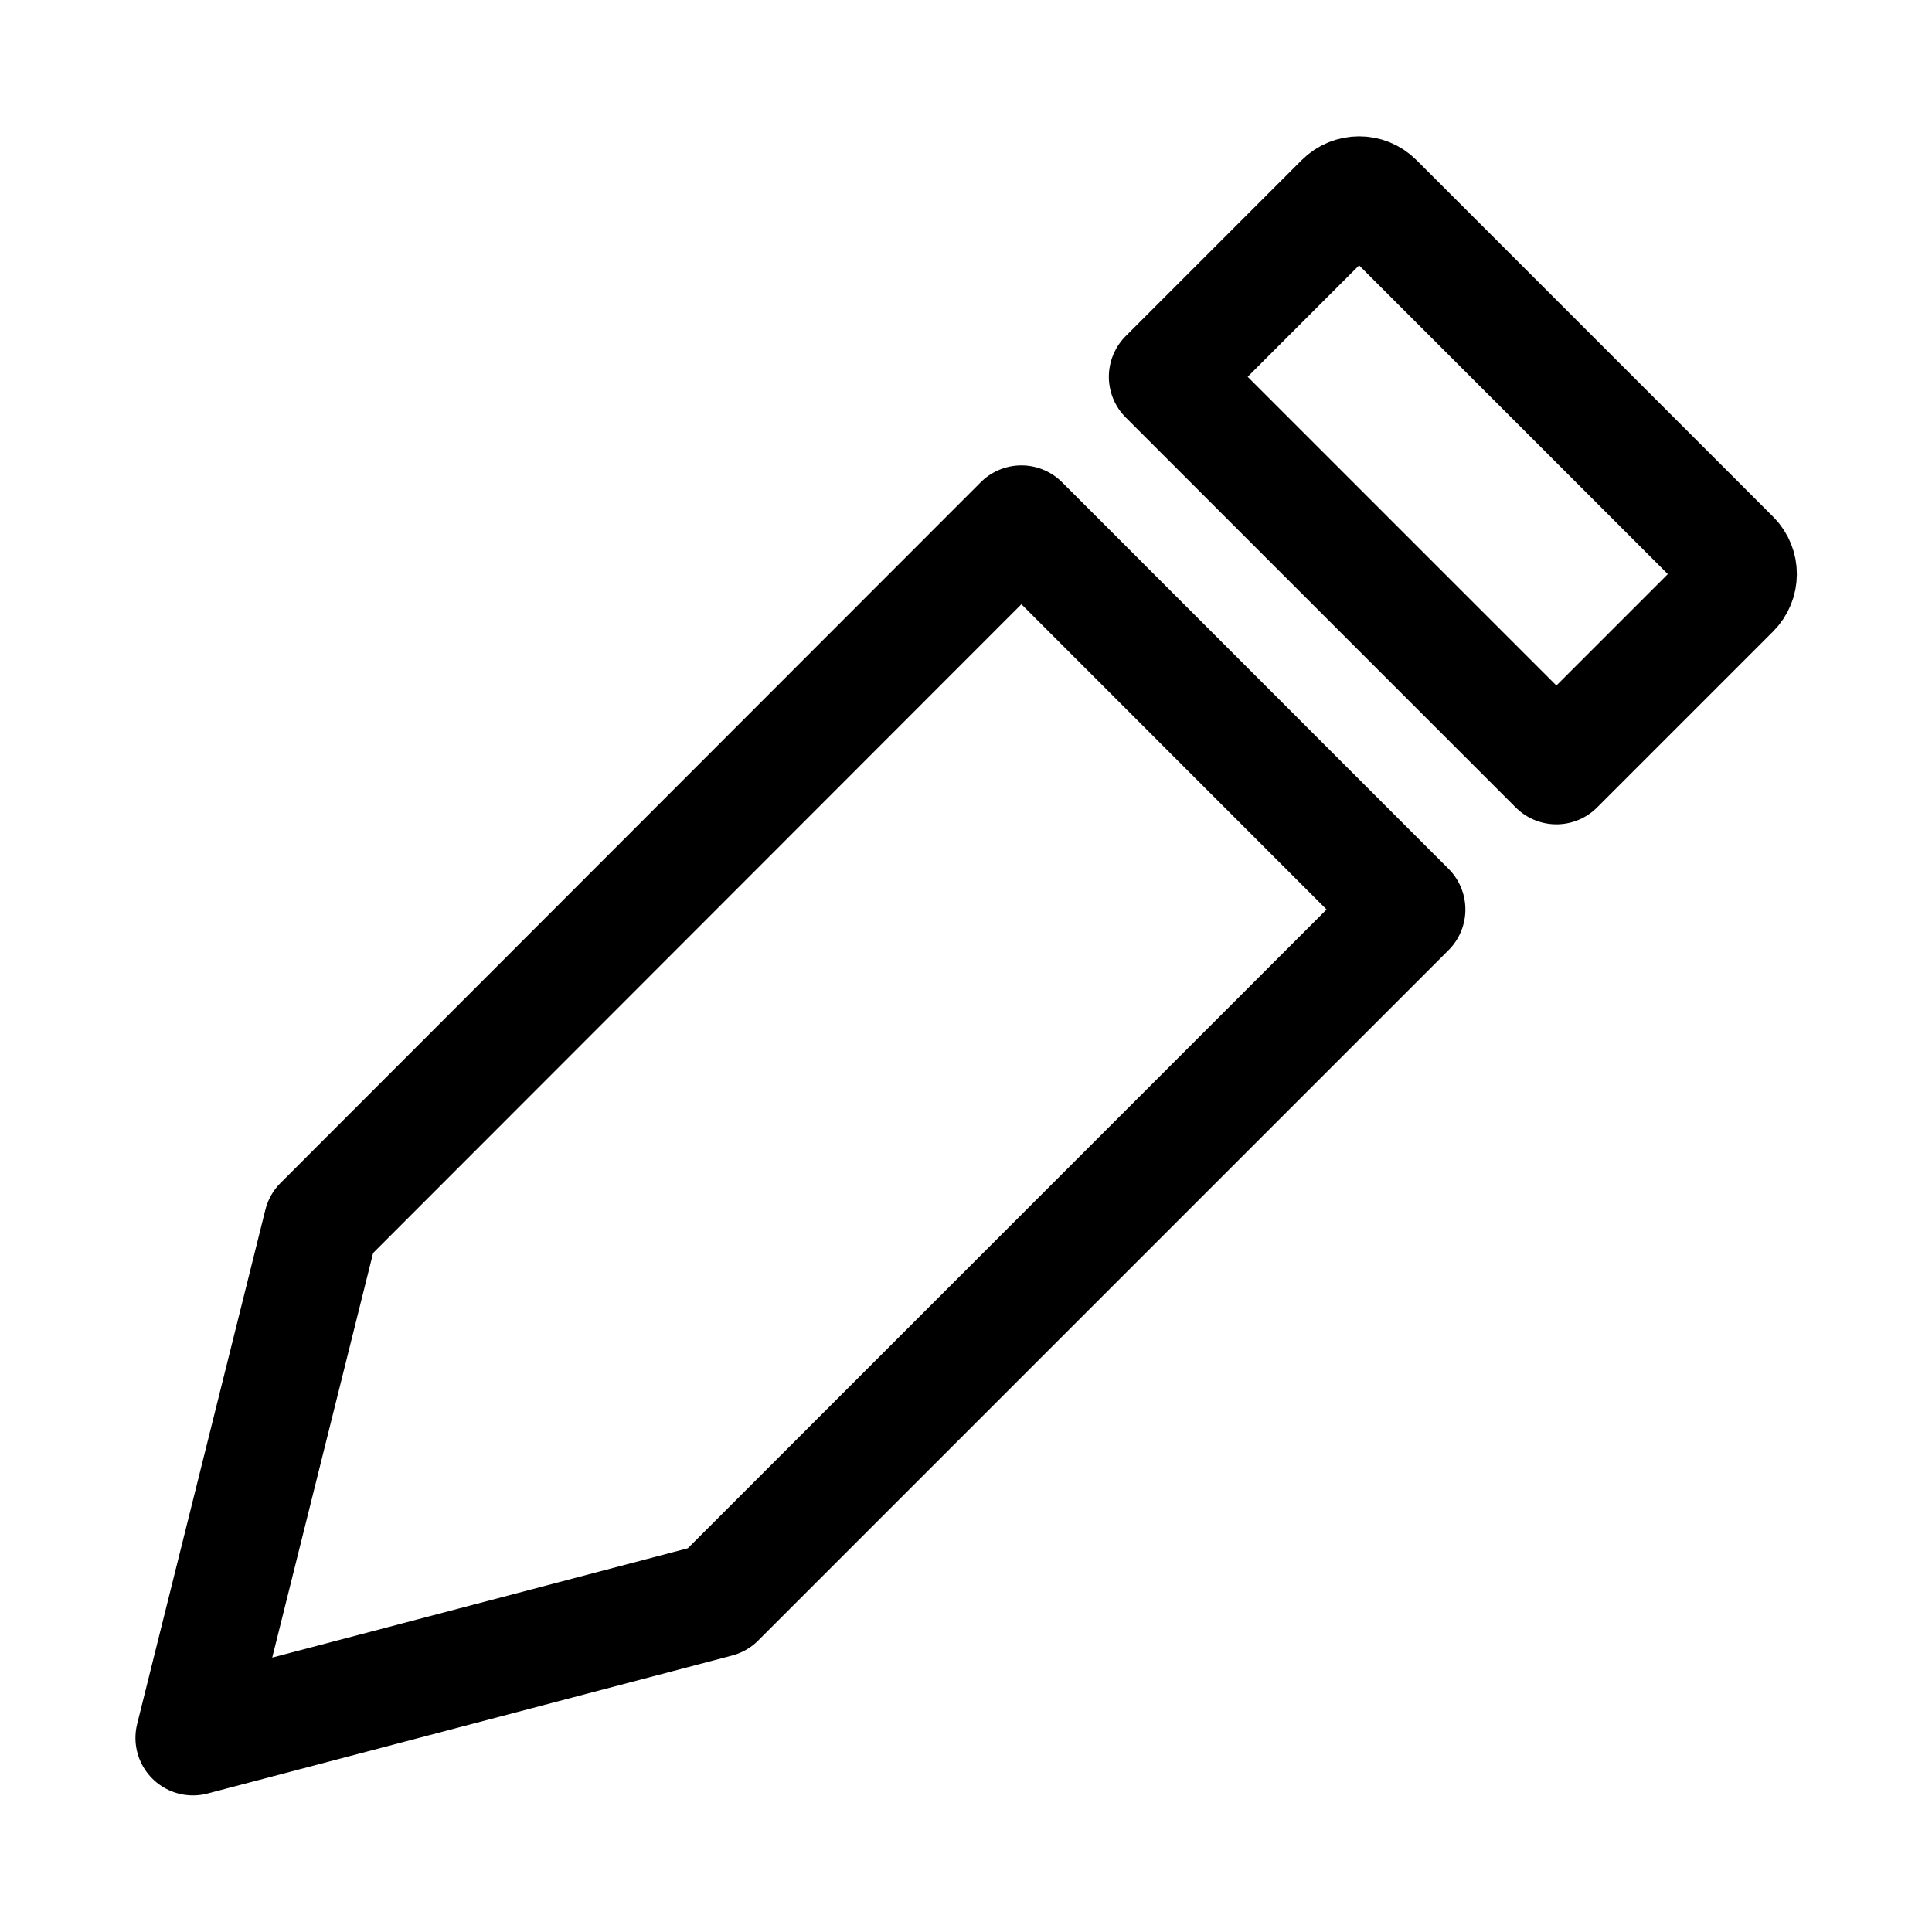
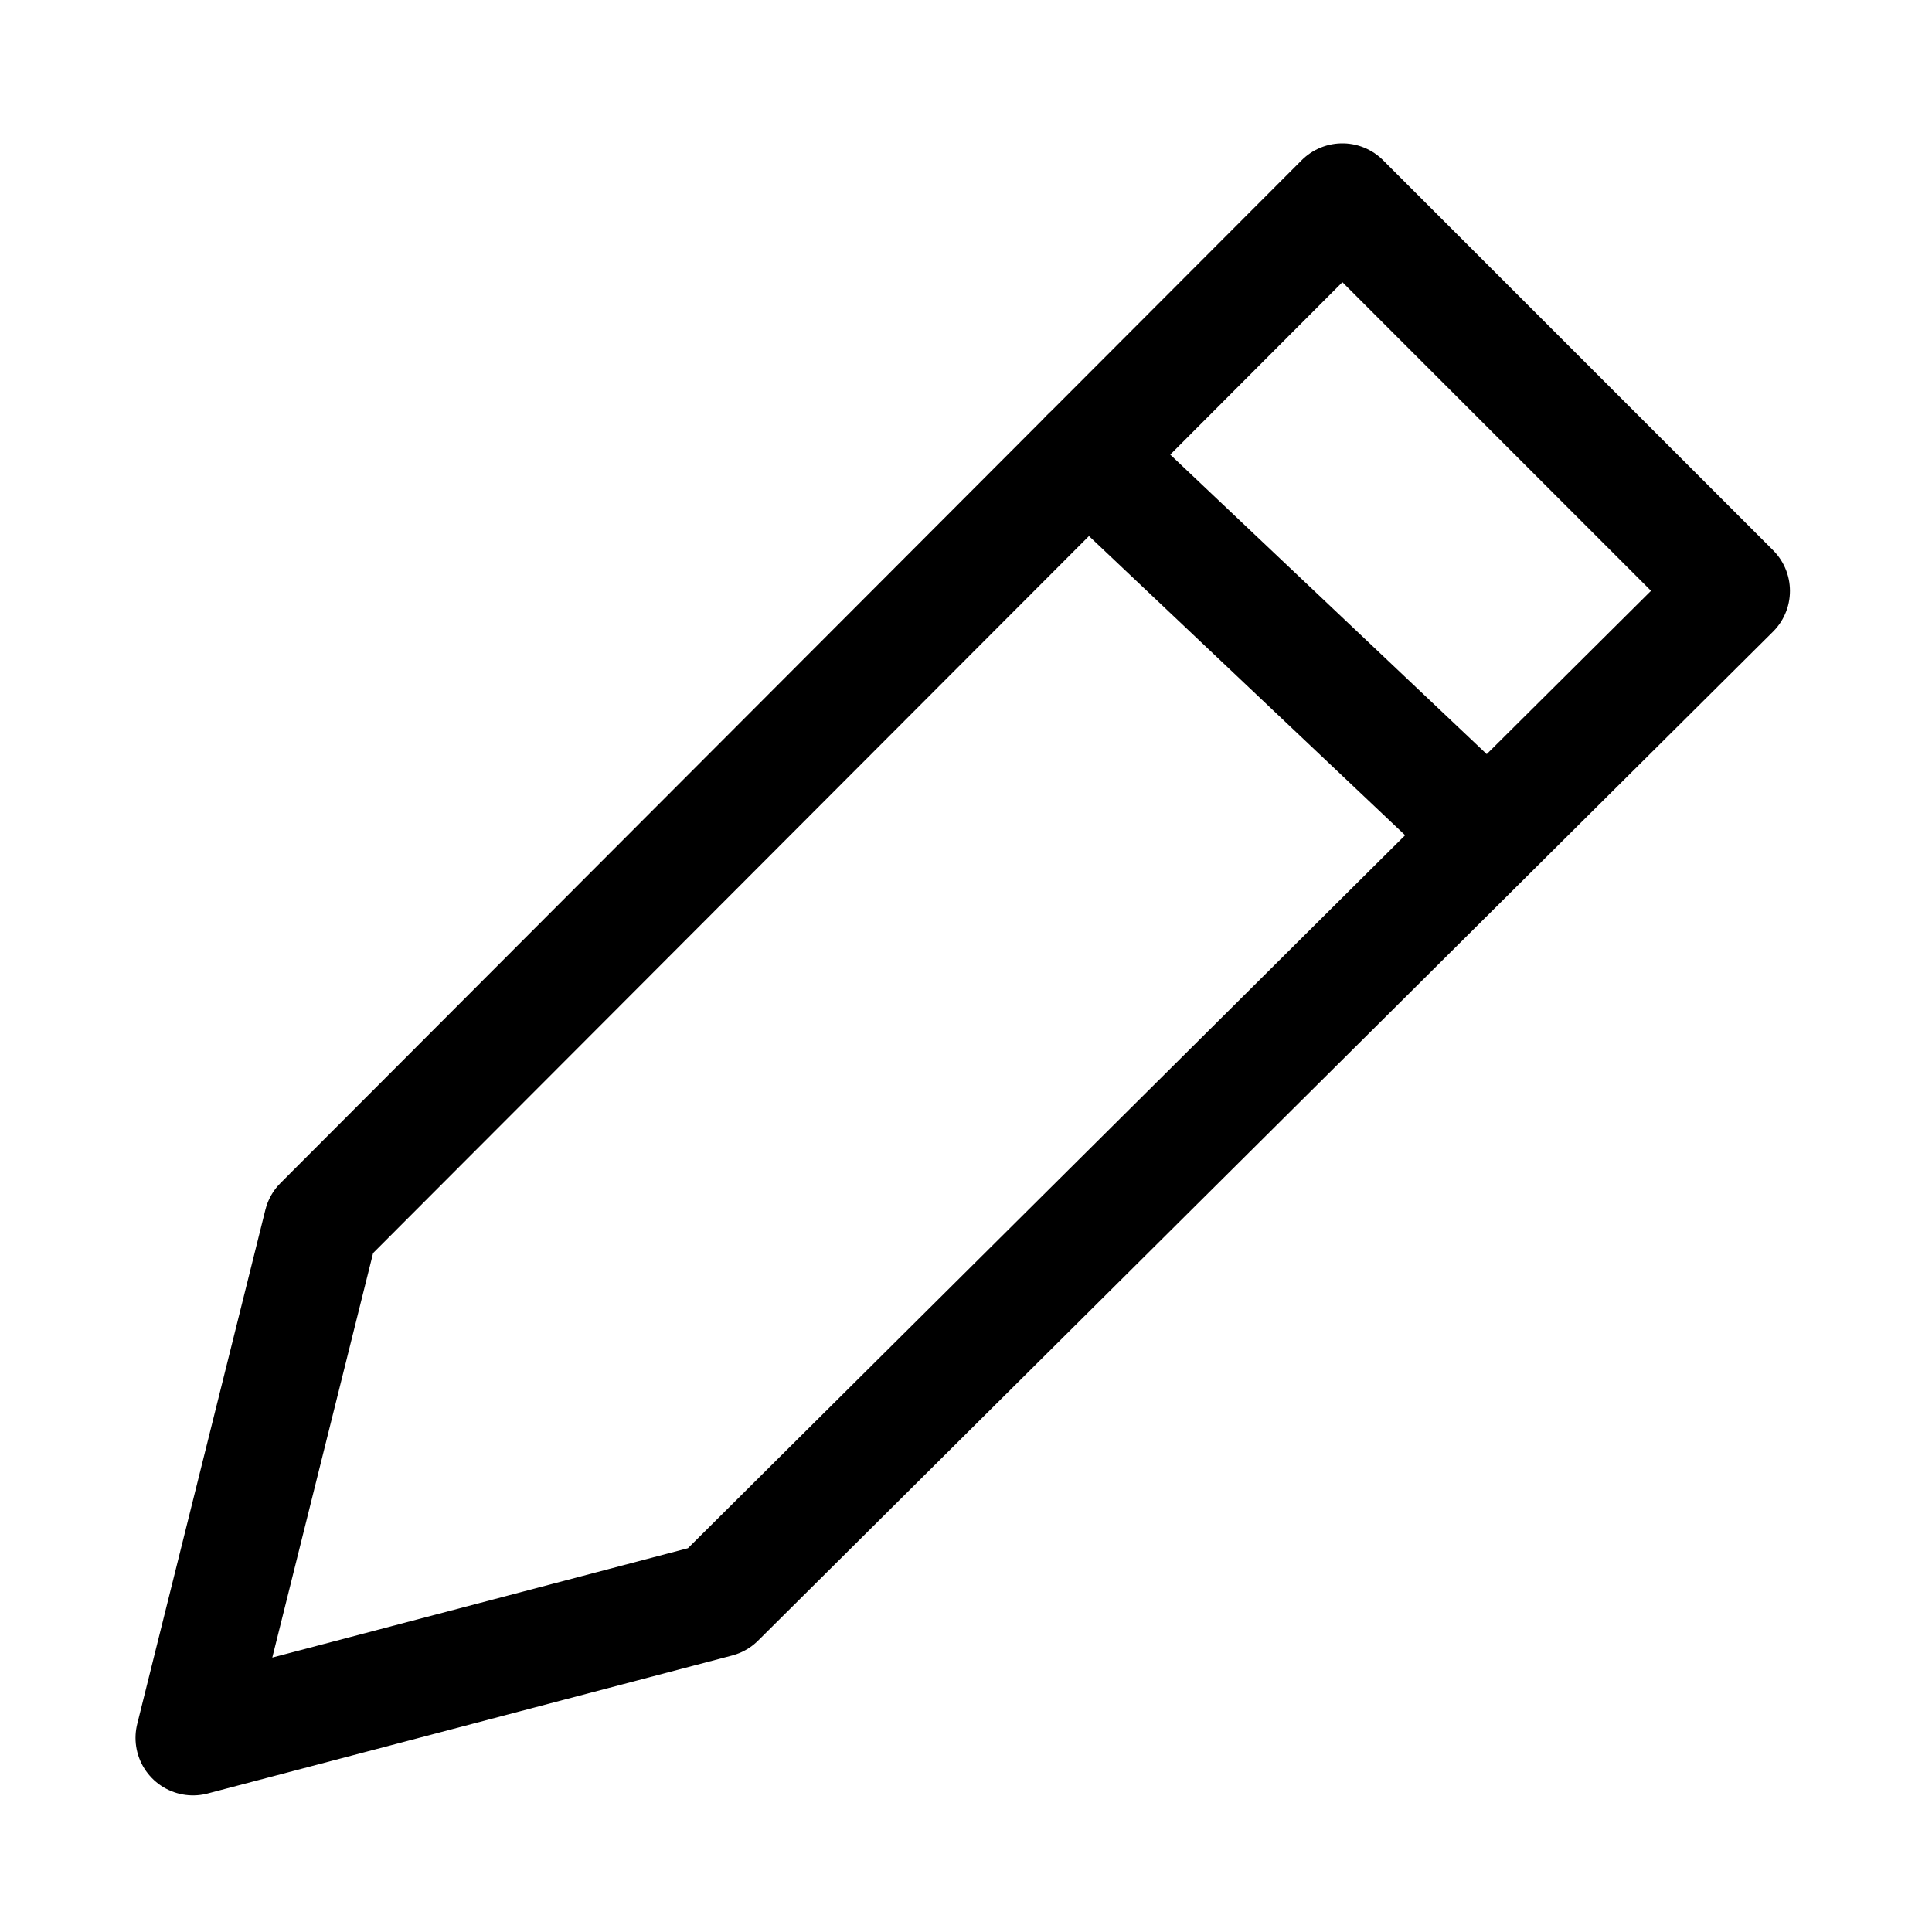
<svg xmlns="http://www.w3.org/2000/svg" width="21" height="21" version="1.1" viewBox="0 0 21 21">
-   <g transform="rotate(-45 10.719 11.059)" fill="none" stroke="#000" stroke-linejoin="round" stroke-width="1.25">
-     <path d="m14.791 7.529-10.768 0.004-4.938 2.967 5.092 2.971h10.613z" stroke-linecap="round" />
-     <path d="m17.028 7.52v5.996h2.705c0.142 0 0.258-0.114 0.258-0.256v-5.484c0-0.142-0.116-0.256-0.258-0.256z" />
+   <g fill="none" stroke="#000" stroke-linecap="round" stroke-linejoin="round" stroke-width="1.25">
+     <path d="m2.098 18.89 1.393-5.589 11.1-11.118 4.24 4.24-11.032 10.967z" />
+     <path d="m11.824 4.954 4.344 4.111" />
  </g>
</svg>
